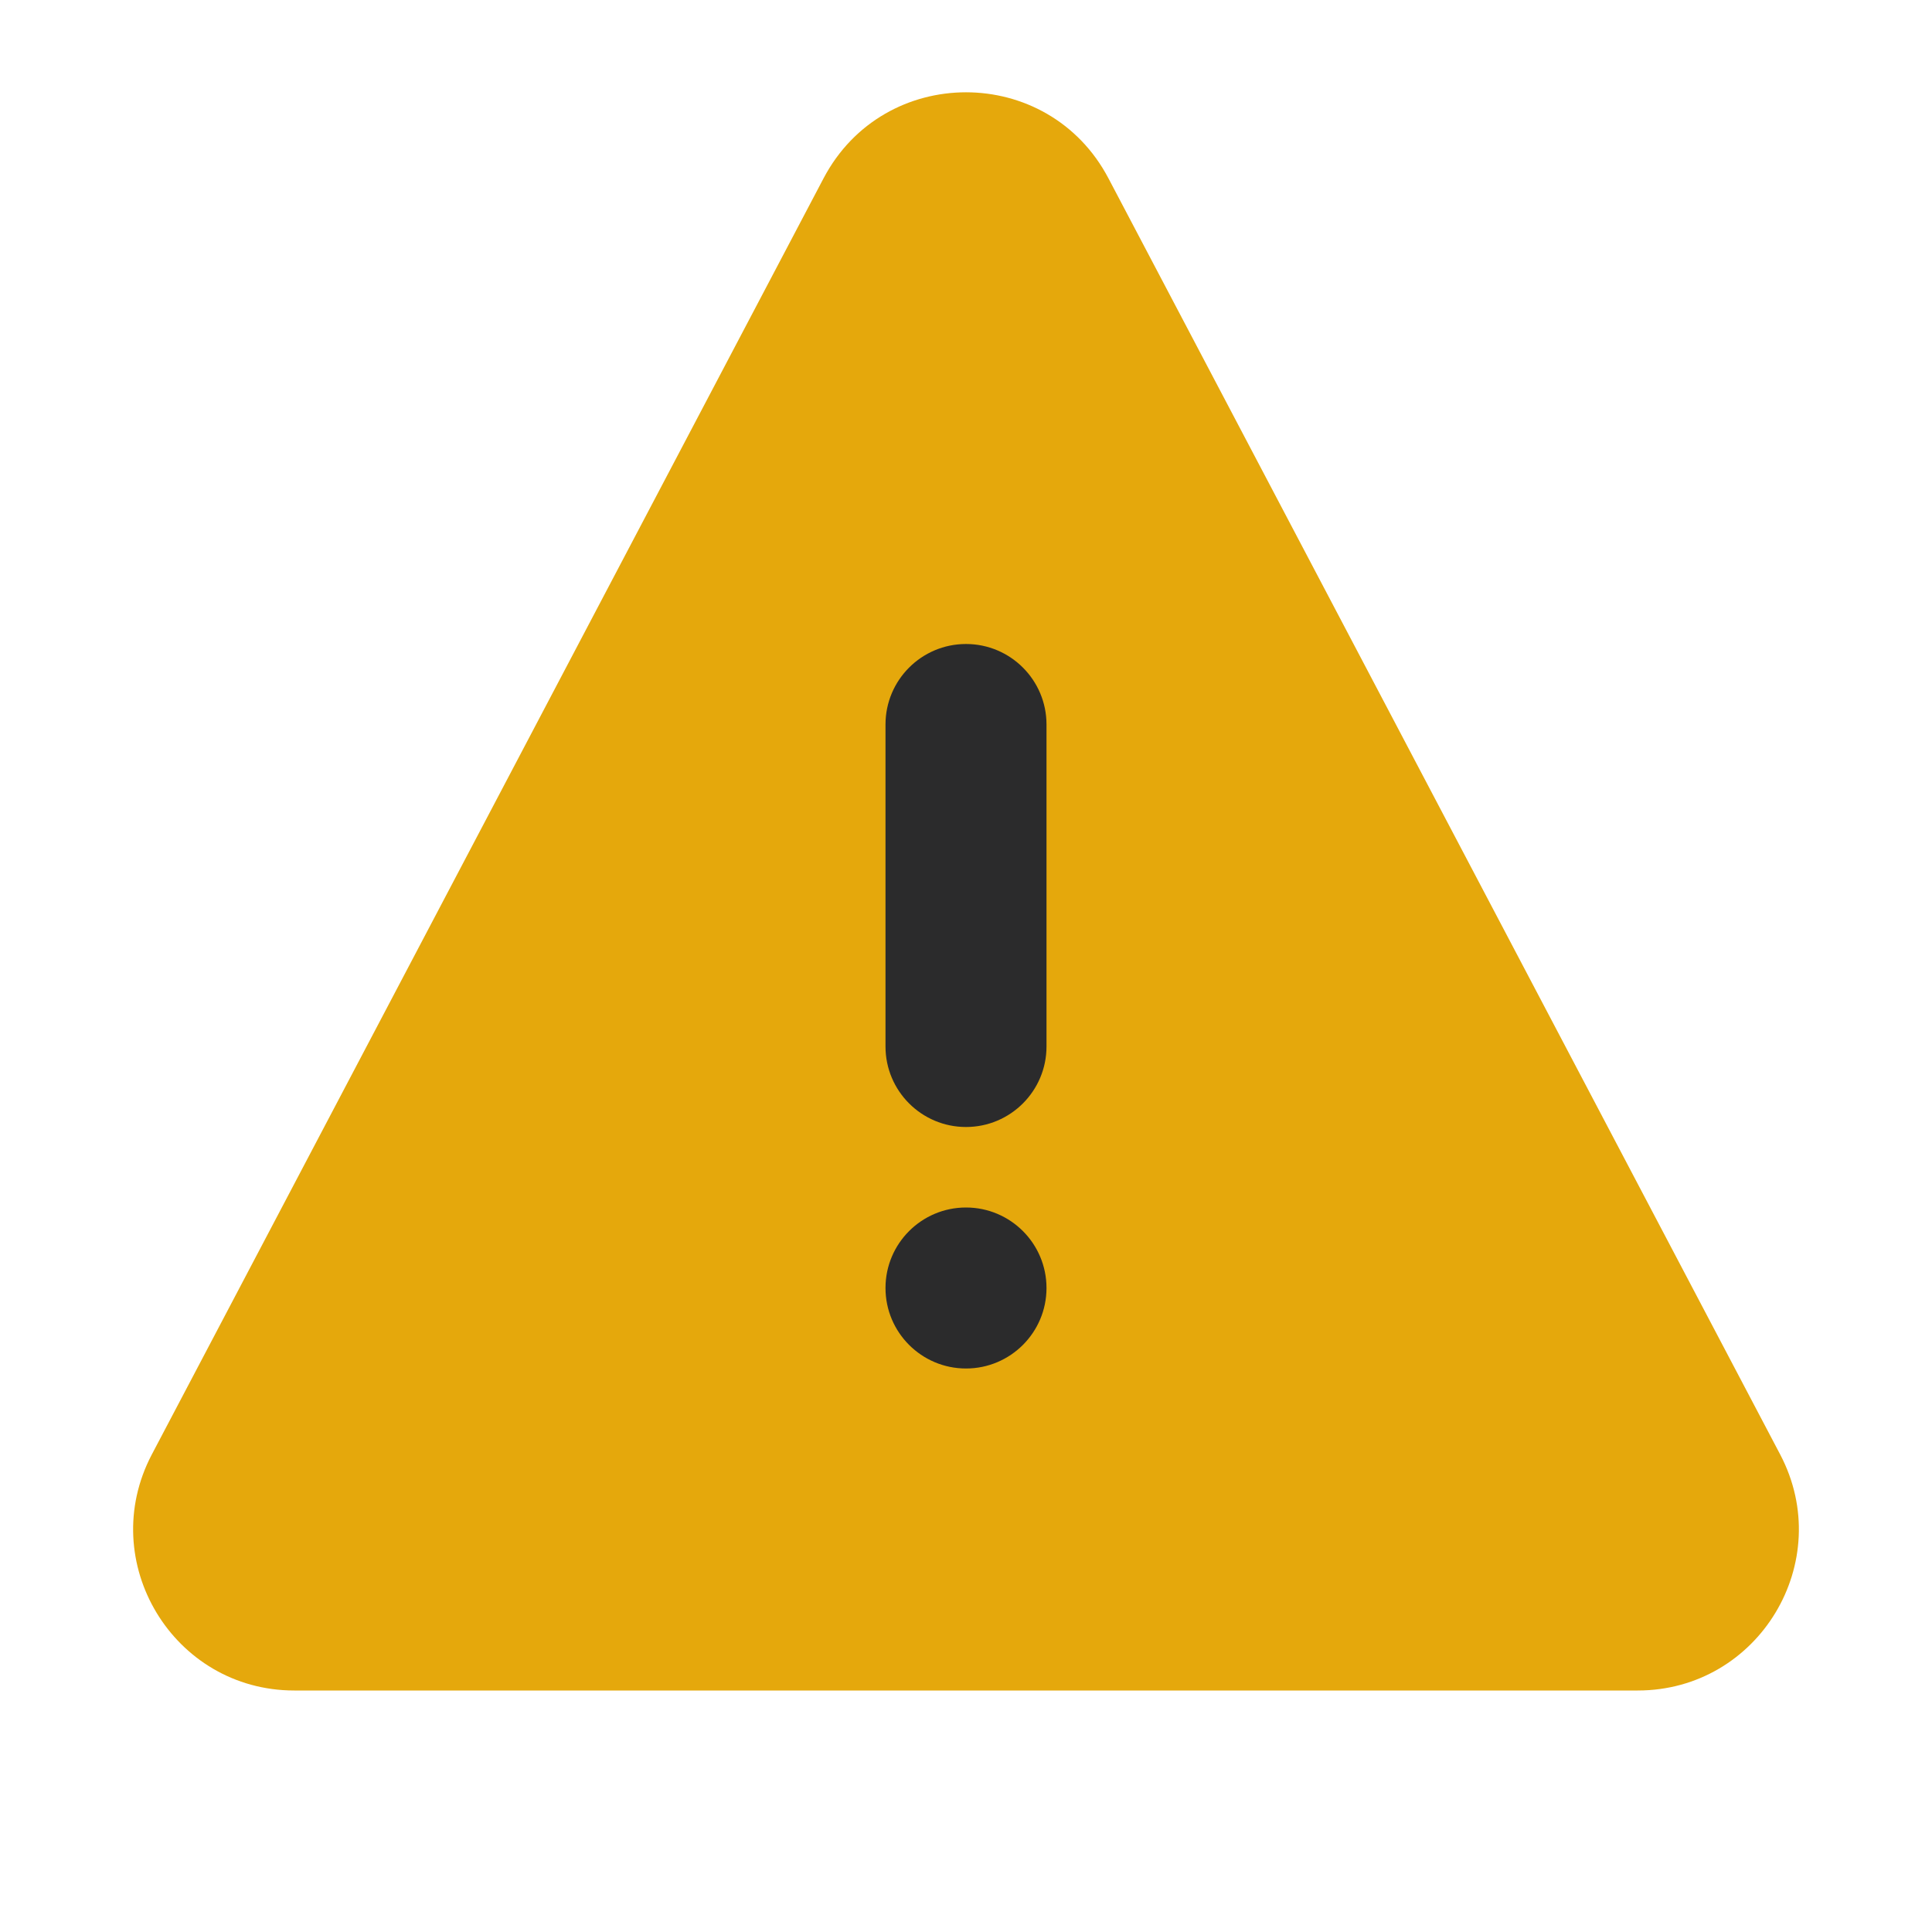
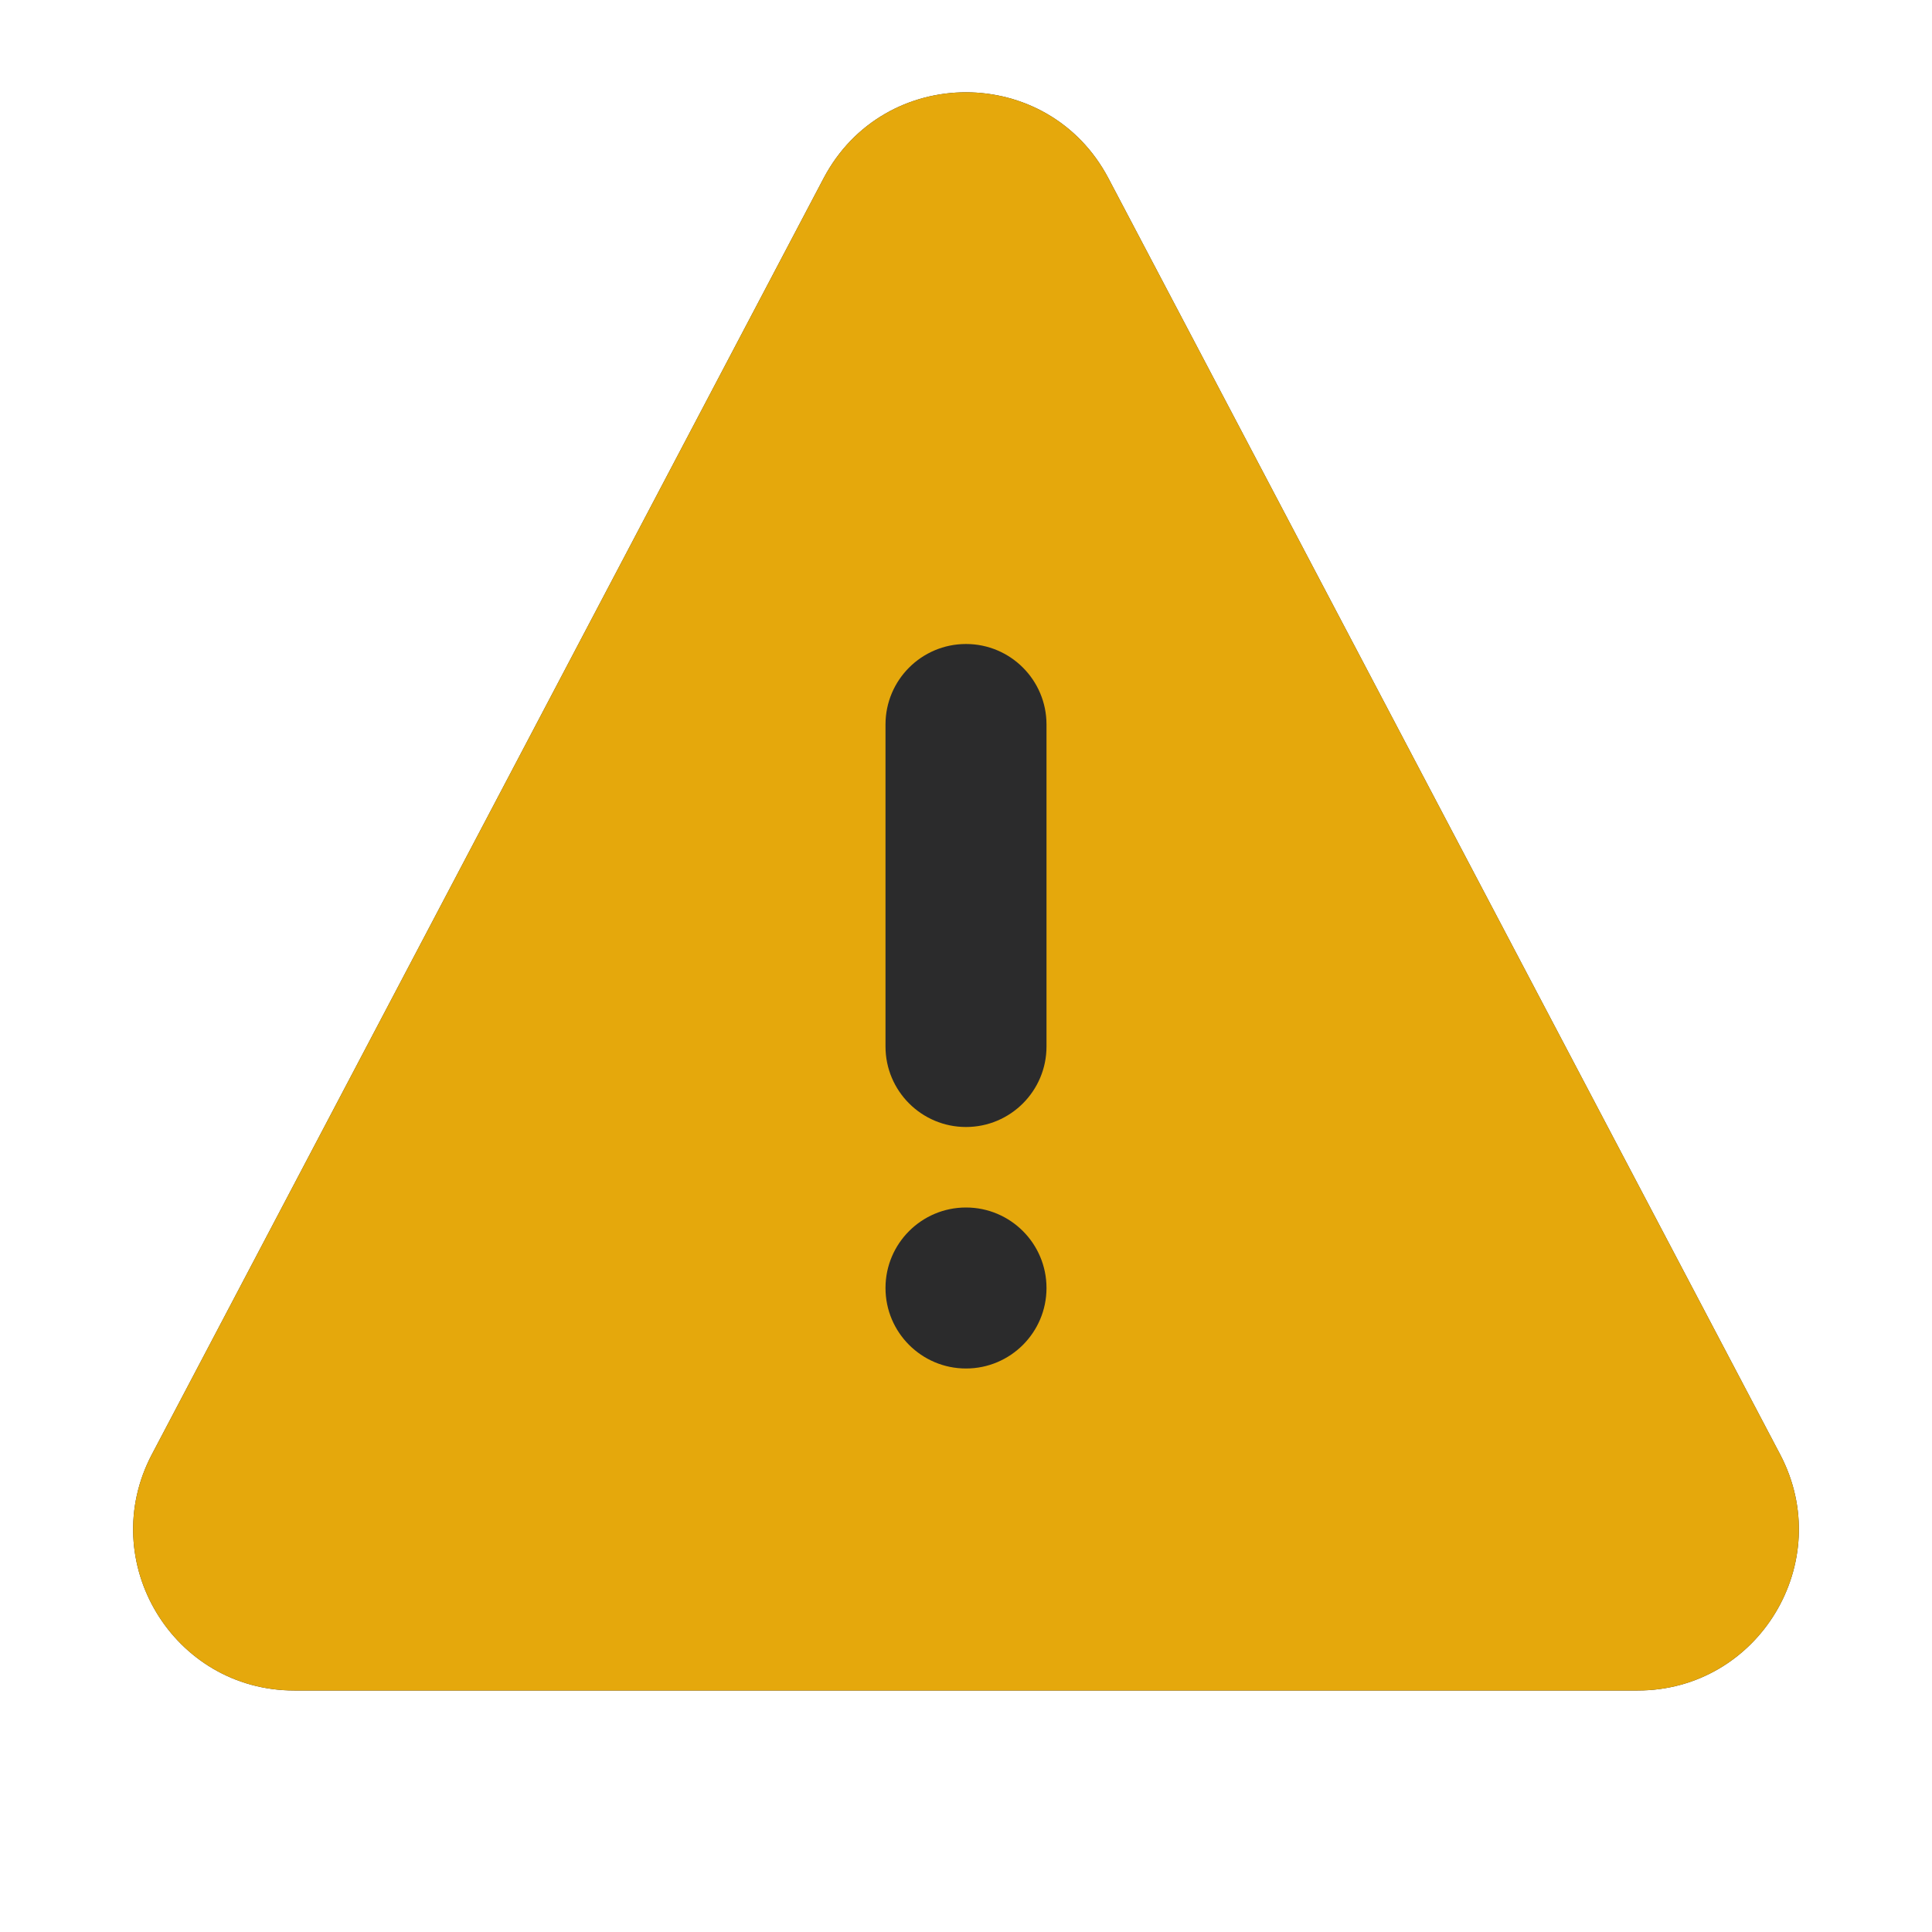
<svg xmlns="http://www.w3.org/2000/svg" width="12" height="12" viewBox="0 0 12 12" fill="none">
-   <path d="M9.5 9.5L6 2L3.5 9.5H9.5Z" fill="#2B2B2C" />
+   <path fill-rule="evenodd" clip-rule="evenodd" d="M6.885 1.108C6.51 0.395 5.49 0.395 5.115 1.108L0.943 9.034C0.593 9.7 1.076 10.5 1.828 10.5H10.172C10.924 10.5 11.407 9.7 11.057 9.034L6.885 1.108Z" fill="#2B2B2C" stroke-width="none" />
  <path fill-rule="evenodd" clip-rule="evenodd" d="M5.115 1.108C5.49 0.395 6.51 0.395 6.885 1.108L11.057 9.034C11.407 9.7 10.924 10.5 10.172 10.5H1.828C1.076 10.5 0.593 9.7 0.943 9.034L5.115 1.108ZM6 4C6.276 4 6.5 4.224 6.5 4.5V6.5C6.5 6.776 6.276 7 6 7C5.724 7 5.5 6.776 5.5 6.5V4.5C5.5 4.224 5.724 4 6 4ZM6.5 8C6.5 8.276 6.276 8.5 6 8.5C5.724 8.5 5.5 8.276 5.5 8C5.5 7.724 5.724 7.5 6 7.5C6.276 7.5 6.5 7.724 6.5 8Z" fill="#E5A80C" />
</svg>
